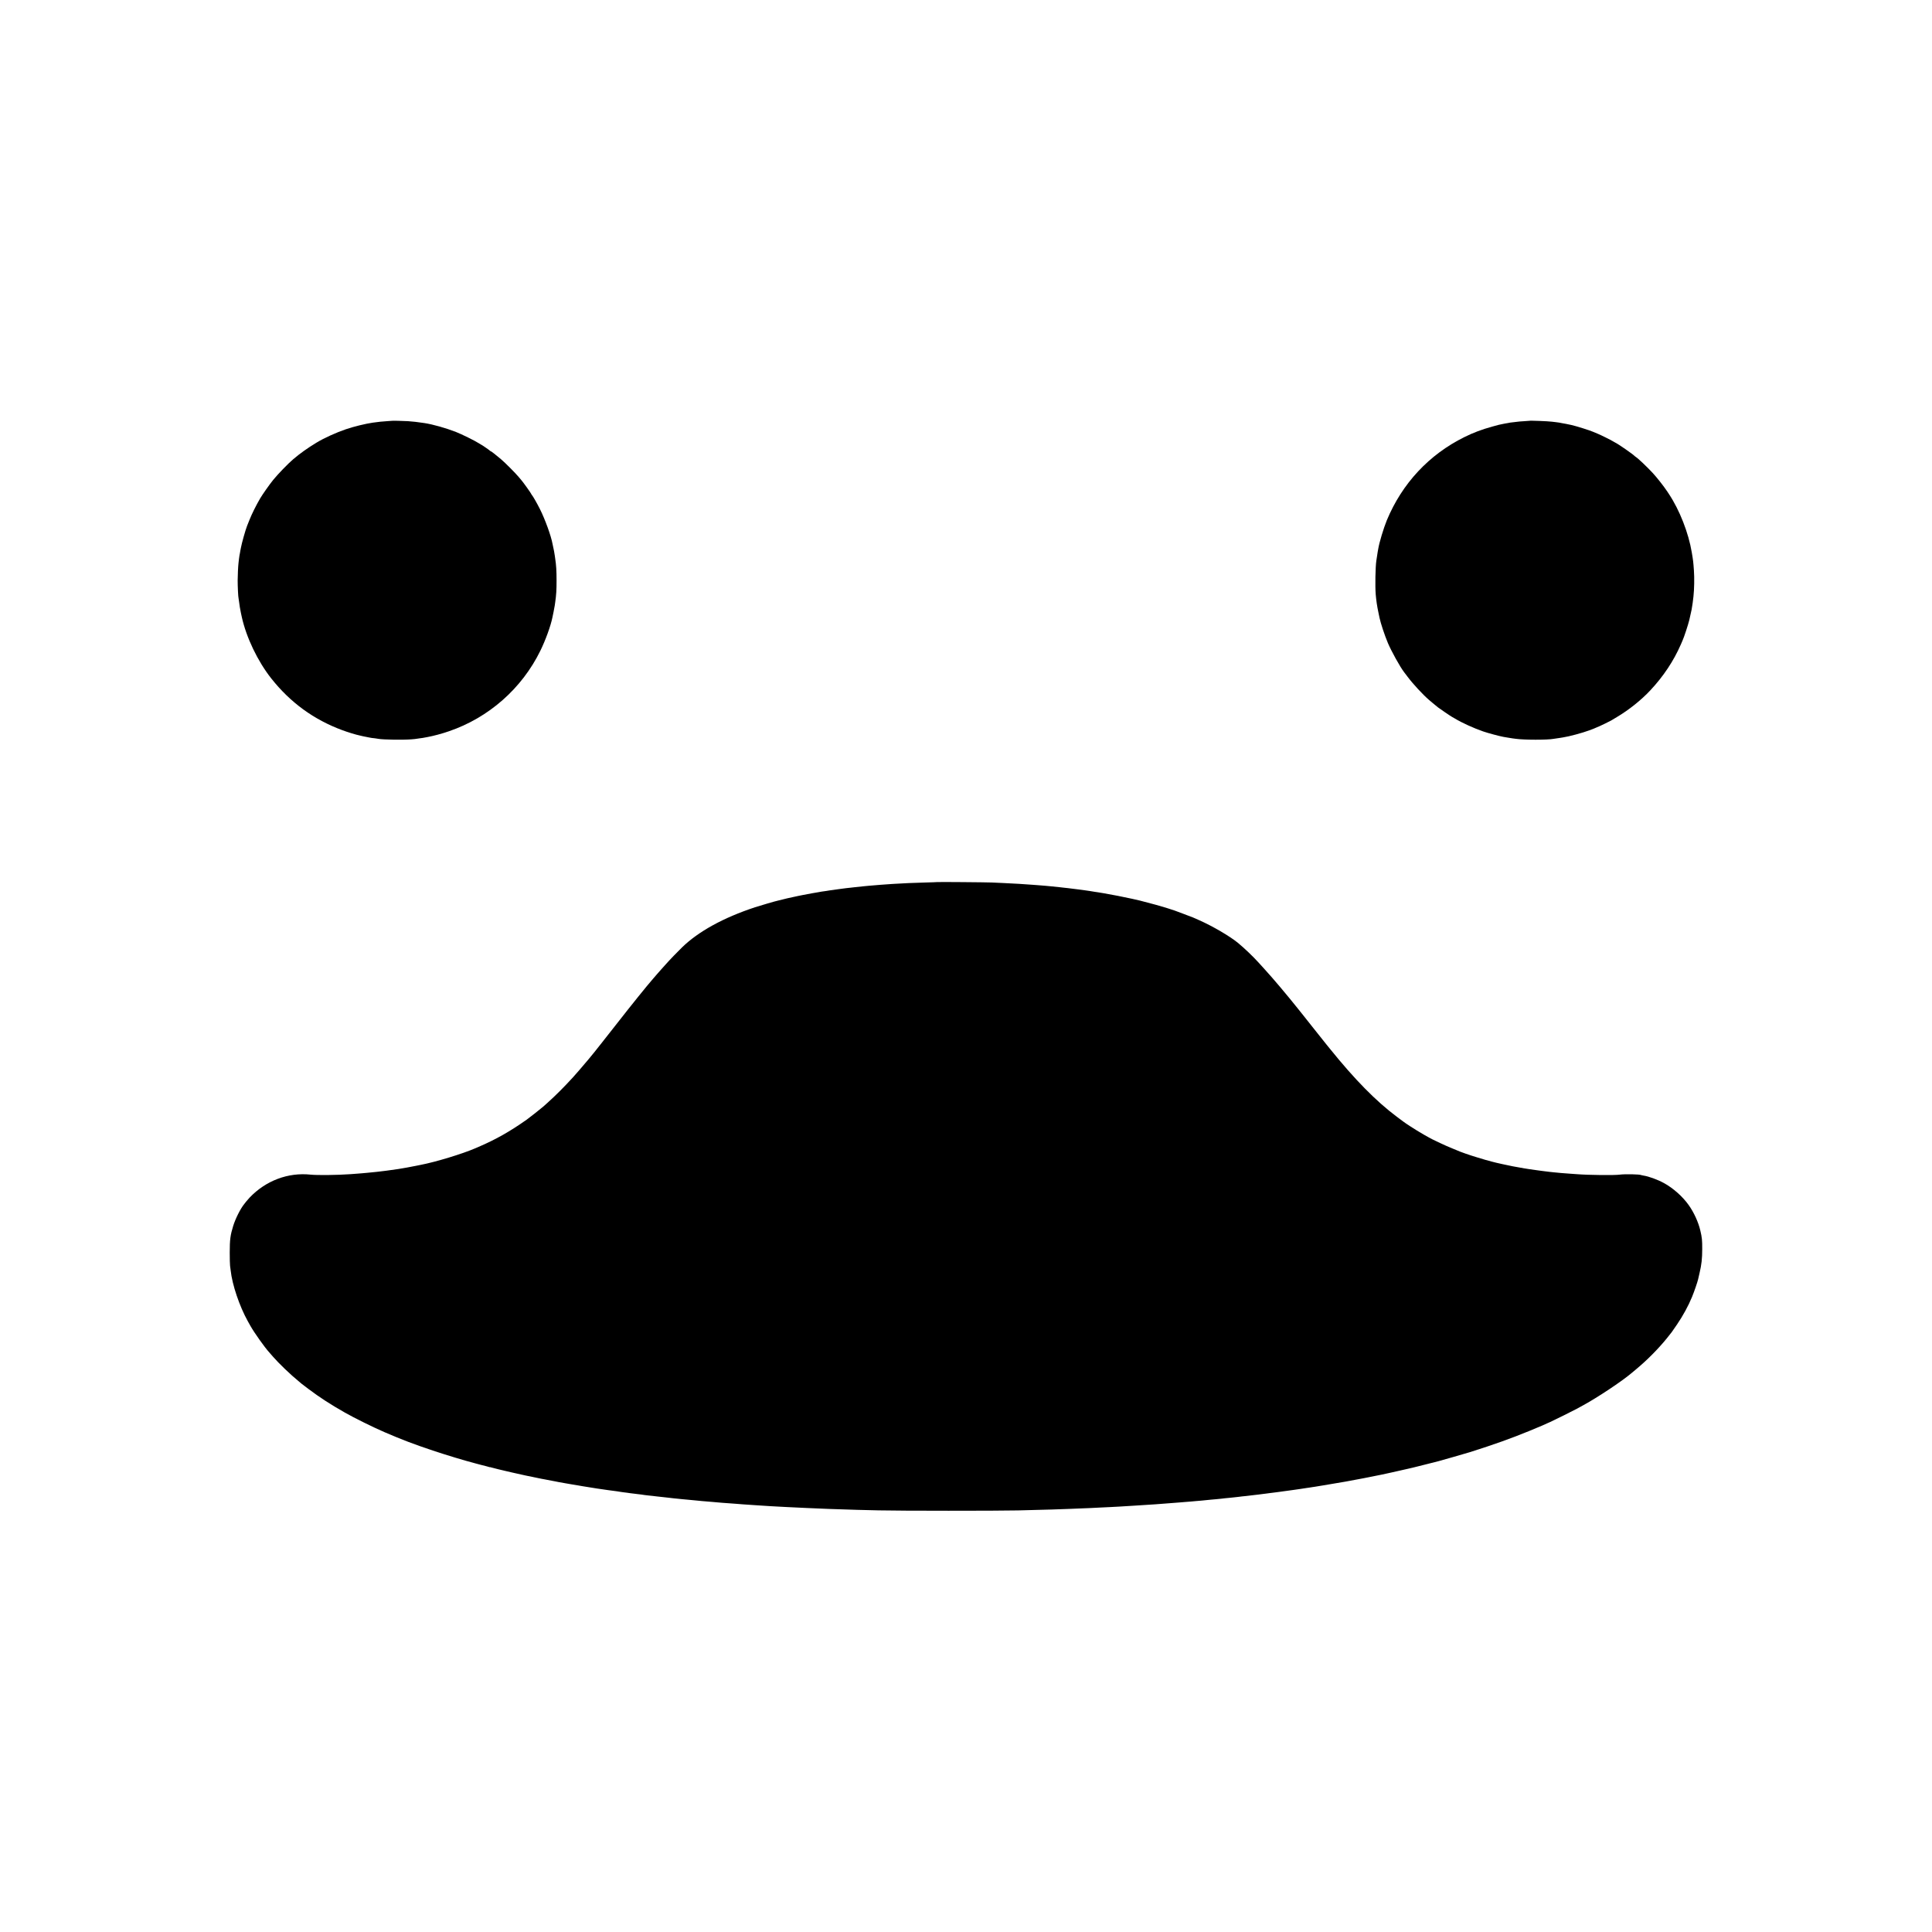
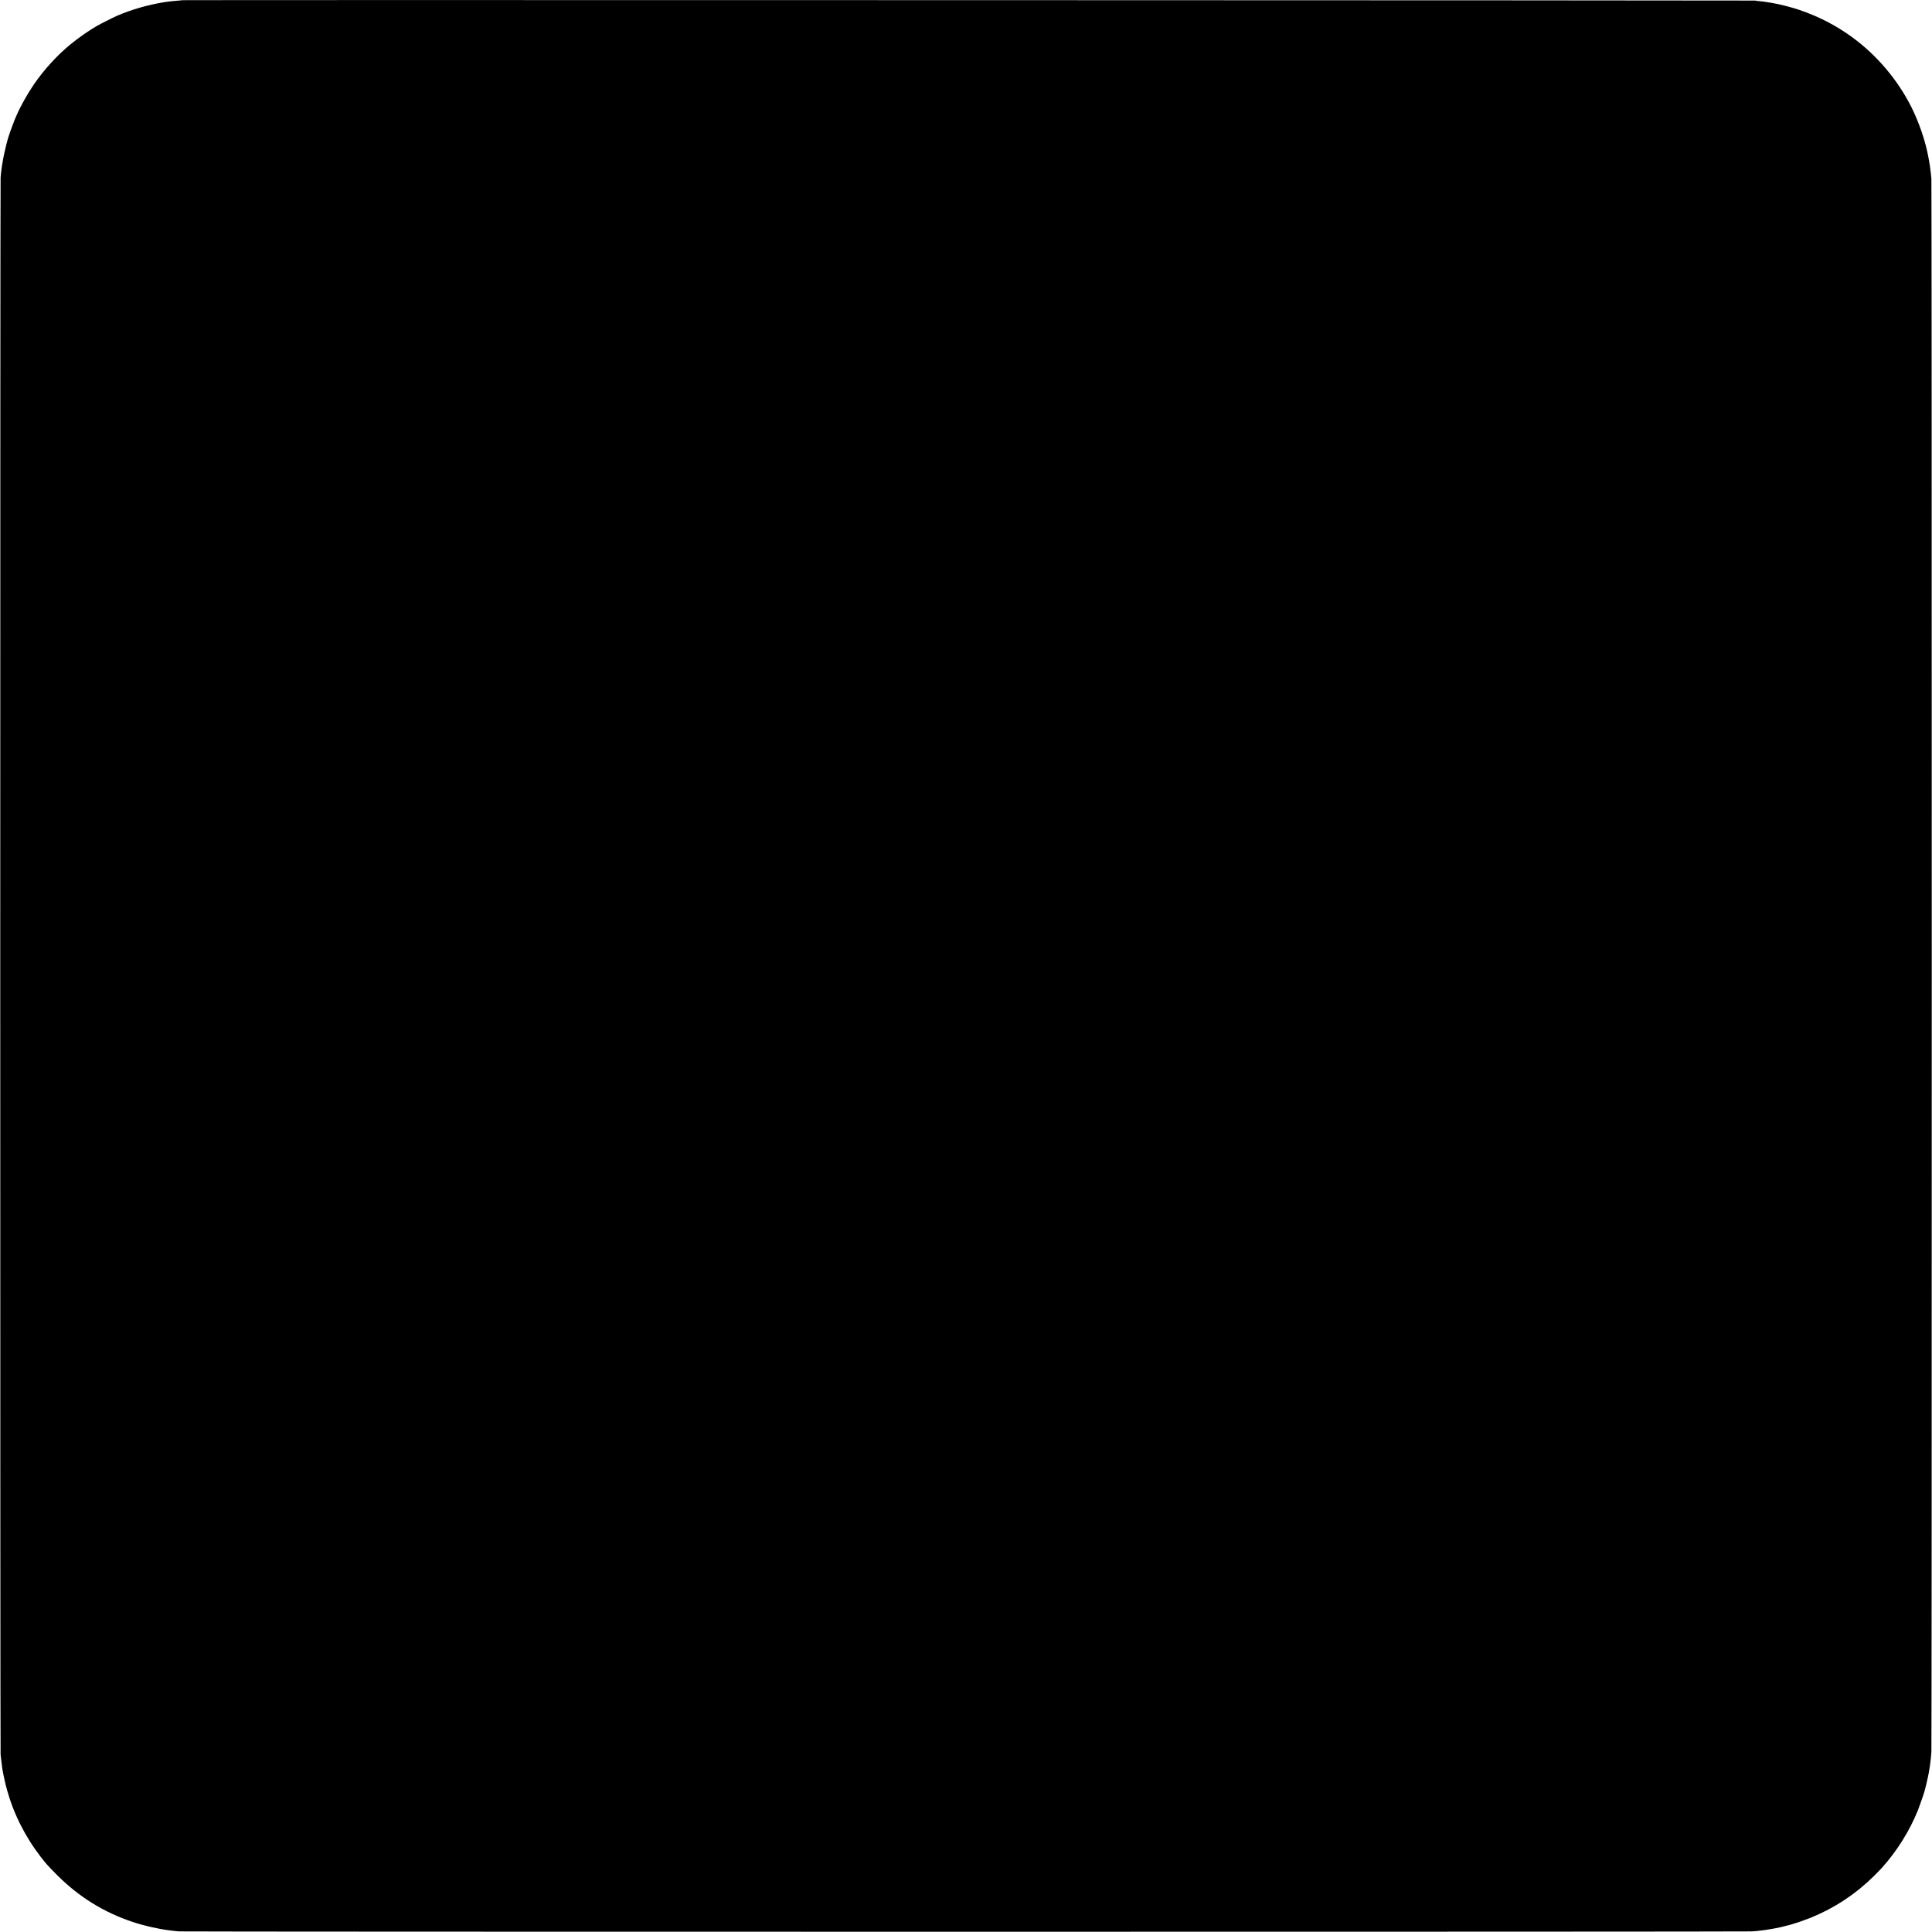
<svg xmlns="http://www.w3.org/2000/svg" version="1.0" width="4167pt" height="4167pt" viewBox="0 0 4167 4167" preserveAspectRatio="xMidYMid meet">
  <g transform="translate(0,4167) scale(0.1,-0.1)" fill="#000000" stroke="none">
-     <path d="M8457 32594 c-1 -1 -51 -4 -112 -8 -97 -6 -189 -15 -305 -32 -151 -21 -417 -86 -582 -143 -209 -71 -472 -191 -630 -287 -199 -121 -352 -230 -504 -359 -109 -92 -338 -329 -435 -450 -82 -102 -228 -310 -278 -395 -87 -149 -181 -337 -231 -465 -18 -44 -40 -100 -50 -125 -36 -90 -116 -375 -134 -475 -3 -16 -8 -41 -11 -55 -2 -13 -7 -42 -11 -64 -3 -22 -7 -43 -9 -46 -1 -3 -6 -34 -10 -70 -3 -36 -8 -78 -11 -95 -8 -64 -18 -265 -18 -375 0 -127 11 -361 19 -382 2 -7 7 -38 10 -68 5 -51 29 -200 40 -245 2 -11 11 -50 19 -88 98 -446 344 -959 636 -1329 412 -521 917 -889 1536 -1118 124 -46 292 -97 384 -116 14 -3 41 -9 60 -14 19 -5 53 -12 75 -15 22 -4 49 -9 60 -12 11 -3 34 -7 50 -9 32 -2 117 -14 149 -20 98 -18 529 -25 711 -10 55 4 102 9 105 11 3 1 30 6 61 9 31 4 65 8 75 10 11 2 60 11 109 20 132 25 301 70 455 123 859 292 1575 922 1974 1737 112 227 225 540 260 716 2 14 14 68 25 120 11 52 23 115 26 140 3 25 8 56 10 70 23 163 29 261 29 465 0 212 -7 336 -30 483 -3 20 -7 46 -8 57 -12 79 -19 117 -31 170 -8 33 -16 71 -18 85 -31 172 -160 527 -271 749 -60 119 -150 278 -172 302 -8 8 -14 18 -14 22 0 11 -191 278 -220 307 -3 3 -27 32 -55 65 -64 78 -290 305 -380 381 -112 95 -213 174 -224 174 -5 0 -11 3 -13 8 -3 8 -183 132 -191 132 -3 0 -29 16 -59 35 -70 47 -369 194 -483 238 -224 87 -498 164 -680 192 -148 22 -255 35 -355 41 -110 6 -338 12 -343 8z" />
-     <path d="M32987 32594 c-1 -1 -56 -5 -122 -9 -66 -4 -122 -8 -125 -10 -3 -1 -41 -6 -85 -10 -44 -4 -82 -8 -85 -10 -3 -2 -23 -6 -45 -9 -22 -3 -51 -8 -65 -11 -14 -3 -36 -7 -50 -10 -62 -11 -93 -19 -225 -56 -225 -62 -404 -129 -600 -226 -764 -378 -1343 -1000 -1673 -1793 -69 -168 -165 -485 -186 -620 -3 -19 -8 -46 -11 -60 -5 -22 -10 -60 -30 -195 -20 -136 -28 -553 -13 -725 12 -139 28 -248 58 -390 11 -52 22 -104 24 -115 23 -113 111 -379 181 -545 75 -177 261 -512 347 -625 4 -5 40 -53 80 -105 117 -156 330 -385 458 -495 19 -16 51 -43 71 -60 19 -16 52 -43 73 -60 21 -16 44 -35 51 -42 14 -13 293 -203 299 -203 2 0 33 -18 68 -39 146 -89 396 -203 605 -276 96 -34 369 -107 443 -119 19 -3 62 -10 95 -16 33 -6 78 -13 100 -16 22 -3 54 -7 70 -9 177 -25 678 -26 811 -1 10 2 44 7 74 11 30 4 64 9 75 11 10 2 37 6 60 10 125 18 414 96 565 152 8 3 17 6 20 7 3 1 18 7 33 13 16 7 30 12 32 12 3 0 34 14 70 30 36 17 68 30 70 30 6 0 221 106 245 120 8 5 62 37 120 72 261 155 527 367 725 579 285 305 501 631 658 989 8 19 24 56 35 81 35 77 121 339 148 449 17 72 44 192 49 220 24 147 24 144 40 285 17 150 22 405 10 560 -13 188 -17 219 -46 390 -70 422 -263 914 -495 1263 -13 21 -30 45 -37 56 -74 111 -221 298 -311 395 -123 133 -324 323 -364 345 -9 5 -21 15 -27 21 -28 34 -357 262 -415 288 -8 4 -31 17 -50 28 -54 33 -257 134 -330 164 -36 14 -80 33 -98 41 -68 31 -371 126 -472 148 -67 15 -169 35 -205 40 -22 4 -47 8 -55 11 -8 2 -42 7 -75 10 -33 4 -71 8 -85 10 -80 11 -475 26 -483 19z" />
-     <path d="M20208 22645 c-2 -1 -111 -6 -243 -9 -297 -8 -442 -15 -712 -31 -123 -7 -411 -30 -518 -40 -27 -3 -70 -7 -95 -9 -89 -8 -185 -18 -200 -21 -8 -2 -51 -6 -95 -11 -44 -4 -82 -8 -85 -9 -3 -1 -34 -5 -70 -9 -36 -4 -90 -11 -120 -16 -30 -5 -77 -11 -105 -15 -27 -3 -61 -8 -75 -10 -14 -3 -41 -7 -60 -10 -82 -11 -156 -22 -190 -30 -3 0 -27 -4 -53 -9 -27 -4 -59 -9 -70 -12 -18 -3 -93 -17 -212 -40 -11 -2 -31 -6 -45 -9 -14 -3 -34 -7 -45 -9 -11 -3 -64 -14 -119 -26 -54 -12 -106 -23 -115 -25 -9 -2 -54 -13 -101 -25 -47 -12 -95 -24 -106 -26 -43 -8 -372 -104 -489 -142 -682 -225 -1222 -522 -1575 -866 -106 -103 -263 -266 -355 -370 -38 -43 -79 -88 -90 -100 -11 -12 -51 -57 -89 -101 -37 -44 -80 -93 -95 -110 -132 -151 -455 -552 -766 -950 -182 -234 -168 -216 -328 -417 -166 -211 -176 -223 -296 -368 -108 -129 -269 -316 -331 -384 -195 -213 -370 -388 -540 -541 -36 -32 -81 -72 -100 -90 -45 -40 -302 -243 -360 -284 -363 -256 -665 -427 -1040 -588 -19 -9 -48 -21 -65 -28 -284 -123 -857 -297 -1185 -360 -41 -8 -86 -17 -100 -20 -88 -19 -300 -57 -380 -69 -283 -40 -281 -40 -380 -51 -30 -4 -68 -8 -85 -10 -57 -7 -140 -15 -200 -20 -33 -3 -82 -7 -110 -10 -27 -2 -84 -7 -125 -10 -41 -3 -102 -7 -135 -10 -270 -20 -715 -25 -855 -10 -486 52 -967 -129 -1316 -495 -23 -25 -56 -63 -74 -85 -17 -22 -36 -47 -43 -55 -82 -101 -187 -310 -237 -470 -62 -199 -75 -297 -75 -575 0 -132 3 -260 7 -285 4 -25 10 -70 13 -100 33 -310 190 -773 369 -1095 16 -27 42 -75 59 -105 78 -140 310 -467 402 -566 5 -6 42 -47 80 -92 125 -145 389 -398 555 -532 30 -25 57 -47 60 -51 3 -3 68 -53 145 -111 254 -191 477 -335 795 -516 204 -116 609 -316 850 -420 391 -168 625 -257 1045 -398 301 -100 688 -217 890 -269 17 -5 35 -9 40 -11 6 -1 55 -14 109 -29 55 -15 110 -29 122 -31 13 -2 35 -9 49 -14 14 -5 25 -7 25 -5 0 2 11 0 24 -5 19 -7 275 -70 346 -85 8 -2 67 -15 130 -30 212 -48 245 -56 265 -59 16 -3 203 -42 350 -72 11 -2 34 -7 50 -9 53 -10 189 -36 235 -45 25 -6 59 -12 75 -15 17 -3 82 -15 145 -26 63 -12 128 -23 145 -25 16 -2 65 -10 110 -18 44 -8 98 -17 120 -21 34 -4 86 -13 250 -40 11 -1 36 -6 55 -9 19 -3 51 -8 70 -10 50 -7 105 -15 180 -26 102 -15 138 -20 188 -25 26 -3 54 -8 62 -10 8 -2 42 -7 75 -11 33 -3 67 -7 75 -9 36 -6 99 -15 150 -20 30 -3 66 -8 80 -10 14 -2 52 -7 85 -10 32 -4 62 -8 65 -10 3 -1 41 -6 84 -10 43 -4 87 -8 97 -10 10 -2 46 -6 81 -10 35 -3 77 -8 93 -10 34 -5 94 -11 180 -20 33 -3 75 -8 94 -11 18 -2 59 -7 90 -9 31 -3 74 -7 96 -10 22 -2 72 -7 110 -10 39 -4 86 -8 105 -10 19 -2 67 -7 105 -10 39 -3 88 -8 111 -11 22 -2 71 -7 110 -9 38 -3 92 -7 119 -10 112 -11 297 -26 373 -30 29 -2 90 -6 135 -10 45 -4 107 -9 137 -11 60 -3 177 -11 280 -19 36 -3 105 -7 154 -10 50 -3 119 -7 155 -10 36 -2 118 -7 181 -10 63 -3 149 -7 190 -10 122 -7 308 -16 420 -20 157 -7 351 -15 475 -20 121 -5 436 -15 615 -20 63 -1 270 -7 460 -11 436 -11 2580 -11 3005 -1 631 16 956 25 1090 32 50 2 160 7 245 10 150 5 259 10 445 20 50 2 144 7 210 10 66 3 152 8 190 10 72 5 193 12 325 20 123 7 293 18 465 30 86 6 125 9 390 30 33 2 92 7 130 10 39 2 93 7 120 10 28 2 85 7 127 10 42 3 92 8 110 10 18 2 67 6 108 9 41 4 86 8 100 10 14 3 63 7 110 11 47 3 99 8 115 10 17 2 62 7 100 10 39 4 77 8 85 10 8 1 51 6 95 9 44 4 91 9 105 11 14 2 54 7 90 10 36 4 72 8 80 10 8 2 49 6 90 9 41 4 86 9 100 12 14 2 48 6 75 9 28 2 64 6 80 9 17 2 55 7 85 11 30 3 66 8 80 10 14 2 48 7 75 10 28 3 82 10 120 15 39 5 90 12 115 15 25 3 56 8 70 10 14 2 48 7 75 10 28 3 93 12 145 20 52 8 115 17 140 20 57 8 98 14 130 20 14 2 45 7 70 10 25 3 56 8 70 11 14 2 39 6 55 8 17 2 71 11 120 20 50 8 106 17 125 20 19 3 44 7 55 10 11 2 40 7 65 11 25 4 54 9 65 11 18 3 145 25 230 39 26 5 326 60 380 71 31 6 378 75 396 79 9 2 61 13 115 25 55 12 108 24 119 26 36 7 58 12 190 43 72 16 141 32 155 35 14 3 54 12 90 21 36 9 74 18 85 21 11 2 117 29 235 59 118 31 225 58 237 60 33 8 598 170 678 195 510 161 896 299 1280 457 127 52 253 105 280 117 28 13 73 33 100 45 28 12 59 26 70 31 67 29 525 257 582 289 37 21 100 55 138 76 298 162 830 516 1025 682 14 12 59 49 100 83 240 199 481 441 671 675 100 123 108 133 218 296 129 189 246 403 326 598 48 117 117 319 131 381 10 44 8 38 32 140 41 172 56 307 56 510 1 191 -5 249 -41 400 -42 181 -139 392 -251 549 -131 185 -338 368 -537 476 -136 74 -325 143 -439 160 -21 3 -42 8 -47 10 -30 19 -351 25 -464 10 -112 -16 -681 -10 -925 10 -25 2 -88 6 -140 10 -139 9 -274 21 -365 31 -27 3 -66 8 -85 9 -36 4 -98 11 -160 20 -19 2 -53 7 -75 10 -93 11 -330 47 -336 50 -3 2 -28 7 -55 10 -54 7 -279 51 -334 65 -19 5 -51 12 -70 15 -19 3 -71 15 -115 26 -44 12 -87 22 -95 24 -39 8 -217 59 -320 92 -63 21 -119 38 -125 39 -16 3 -218 74 -240 84 -11 5 -83 34 -160 66 -77 31 -201 85 -275 121 -74 36 -148 72 -165 79 -16 8 -50 26 -75 40 -25 14 -70 39 -100 56 -30 16 -75 43 -100 59 -25 16 -54 33 -65 39 -36 20 -249 158 -285 187 -8 6 -73 55 -145 108 -449 337 -903 798 -1445 1470 -36 44 -70 87 -77 95 -19 23 -265 332 -298 374 -56 72 -166 211 -183 231 -9 11 -71 88 -136 170 -231 289 -515 626 -701 830 -55 61 -116 127 -135 149 -126 139 -308 313 -451 431 -173 142 -549 362 -833 487 -50 22 -109 48 -131 58 -22 10 -116 46 -210 80 -93 34 -179 66 -190 71 -26 11 -280 90 -335 104 -8 2 -46 13 -85 24 -72 20 -298 80 -325 86 -8 2 -85 19 -170 39 -160 36 -467 96 -625 122 -49 8 -101 17 -115 19 -14 3 -45 7 -70 10 -25 3 -52 8 -60 10 -8 2 -33 6 -55 9 -71 9 -120 16 -140 20 -11 2 -49 7 -85 11 -36 3 -72 8 -80 10 -8 2 -44 7 -80 10 -36 4 -72 8 -80 10 -8 1 -46 6 -85 9 -38 4 -81 9 -95 11 -27 4 -105 12 -195 20 -30 3 -79 7 -107 10 -29 3 -84 7 -123 10 -38 3 -97 7 -130 10 -170 14 -454 31 -665 40 -74 3 -182 8 -240 11 -108 5 -1177 14 -1182 9z" />
+     <path d="M3929 41666 c-2 -2 -44 -7 -94 -10 -111 -9 -198 -18 -280 -31 -362 -58 -718 -160 -1030 -295 -83 -36 -368 -180 -445 -225 -185 -109 -360 -231 -555 -388 -279 -225 -581 -554 -797 -872 -136 -199 -289 -472 -367 -655 -13 -30 -32 -73 -41 -95 -19 -44 -27 -66 -29 -78 0 -4 -7 -20 -15 -35 -13 -26 -105 -291 -111 -322 -2 -8 -15 -58 -29 -110 -25 -95 -68 -295 -81 -380 -4 -25 -9 -53 -11 -64 -2 -10 -6 -44 -10 -75 -3 -31 -8 -64 -10 -74 -2 -10 -7 -62 -11 -115 -10 -126 -10 -33912 0 -34017 4 -44 10 -91 12 -105 2 -14 6 -50 10 -80 14 -118 15 -124 30 -200 3 -14 8 -38 11 -55 2 -16 14 -67 24 -112 11 -46 22 -93 24 -105 9 -43 47 -173 82 -283 166 -510 444 -1004 803 -1426 30 -35 134 -143 230 -239 468 -466 1003 -797 1625 -1004 246 -82 553 -152 796 -181 25 -3 61 -7 80 -10 19 -2 76 -8 125 -12 114 -10 33809 -10 33930 0 86 7 116 10 215 22 69 9 110 15 170 26 30 5 69 12 85 14 31 6 132 26 150 31 6 2 20 5 33 8 13 3 32 8 42 11 10 3 27 8 37 10 10 3 38 9 63 15 25 6 56 15 70 20 14 6 34 12 45 15 41 8 254 84 360 127 509 210 948 499 1341 884 73 71 158 159 190 195 325 364 598 803 773 1242 42 107 138 385 146 427 2 8 15 60 29 115 14 55 32 134 40 175 15 71 19 96 31 173 3 17 7 43 10 57 2 14 7 50 10 80 4 30 8 69 10 85 2 17 7 82 12 145 10 146 10 33791 0 33921 -4 53 -9 105 -11 115 -2 11 -7 48 -11 84 -4 36 -9 74 -11 85 -2 11 -6 36 -9 55 -3 19 -7 46 -10 60 -3 14 -10 52 -16 85 -59 327 -199 736 -363 1064 -297 590 -745 1120 -1276 1507 -352 257 -715 444 -1145 592 -144 50 -447 127 -580 148 -27 4 -52 8 -55 9 -3 0 -32 5 -65 10 -33 5 -62 9 -65 10 -3 1 -39 5 -81 9 -41 4 -89 10 -105 14 -30 6 -33918 15 -33925 8z" />
  </g>
</svg>
